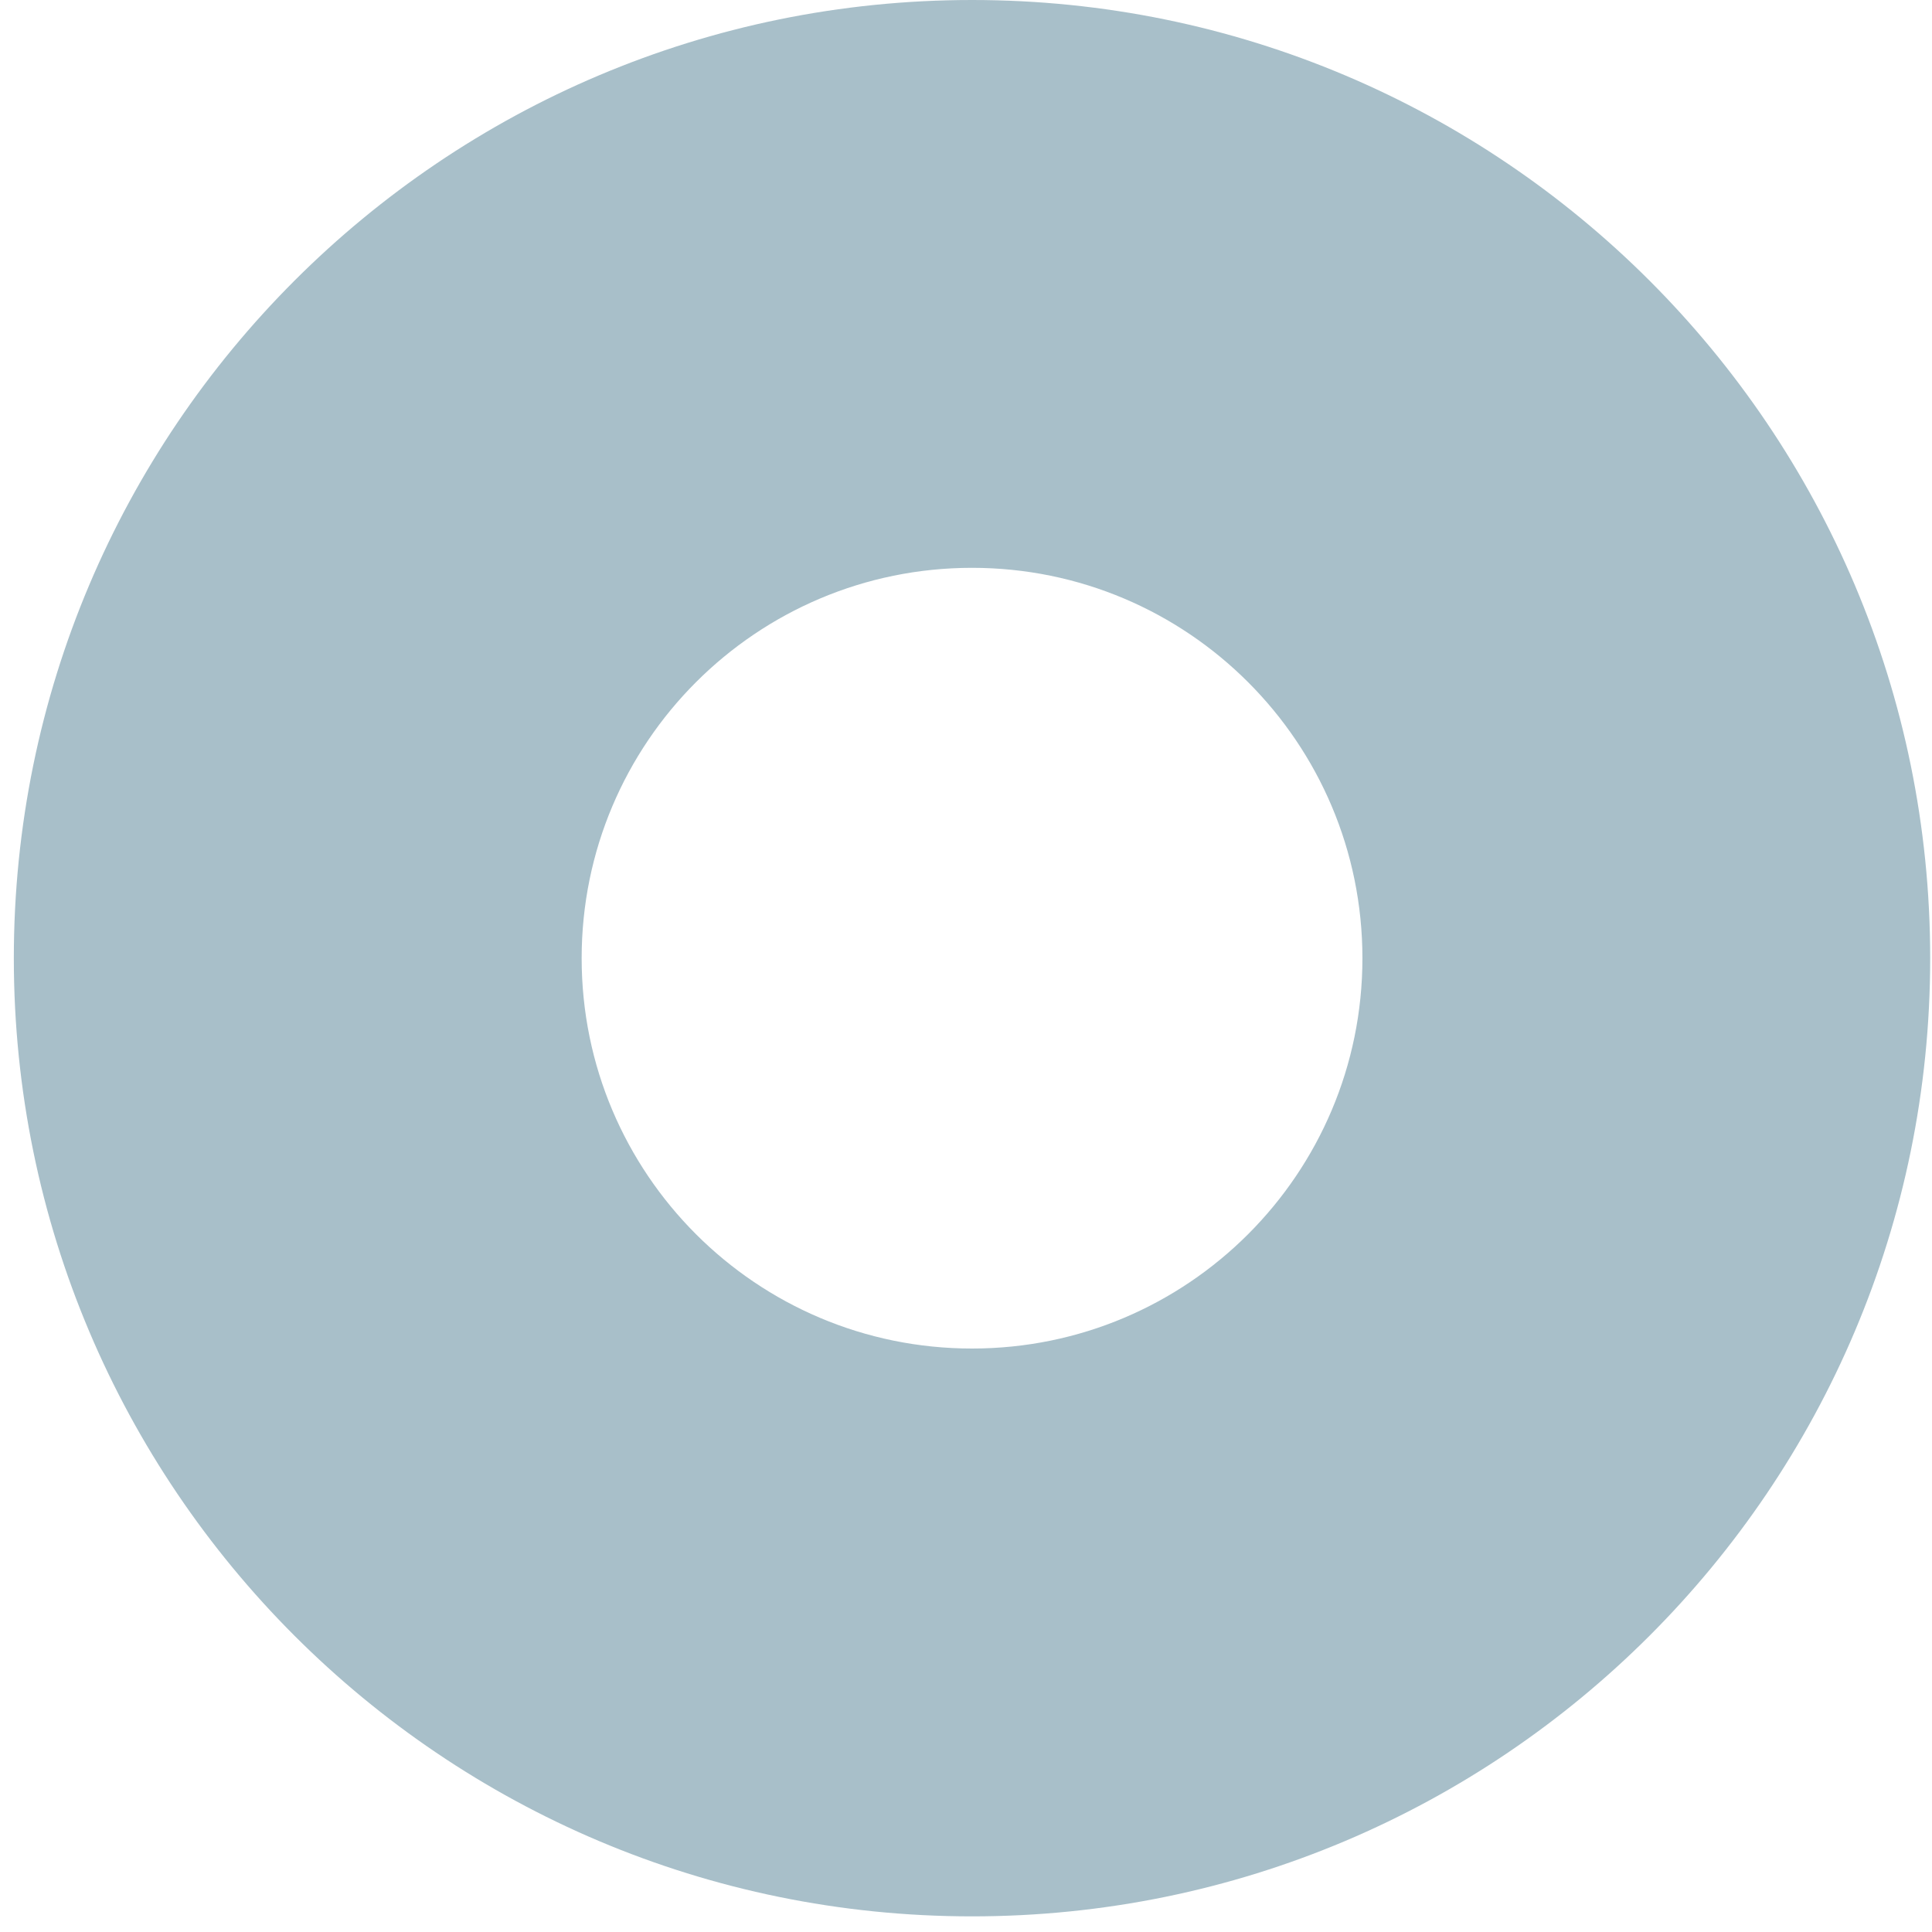
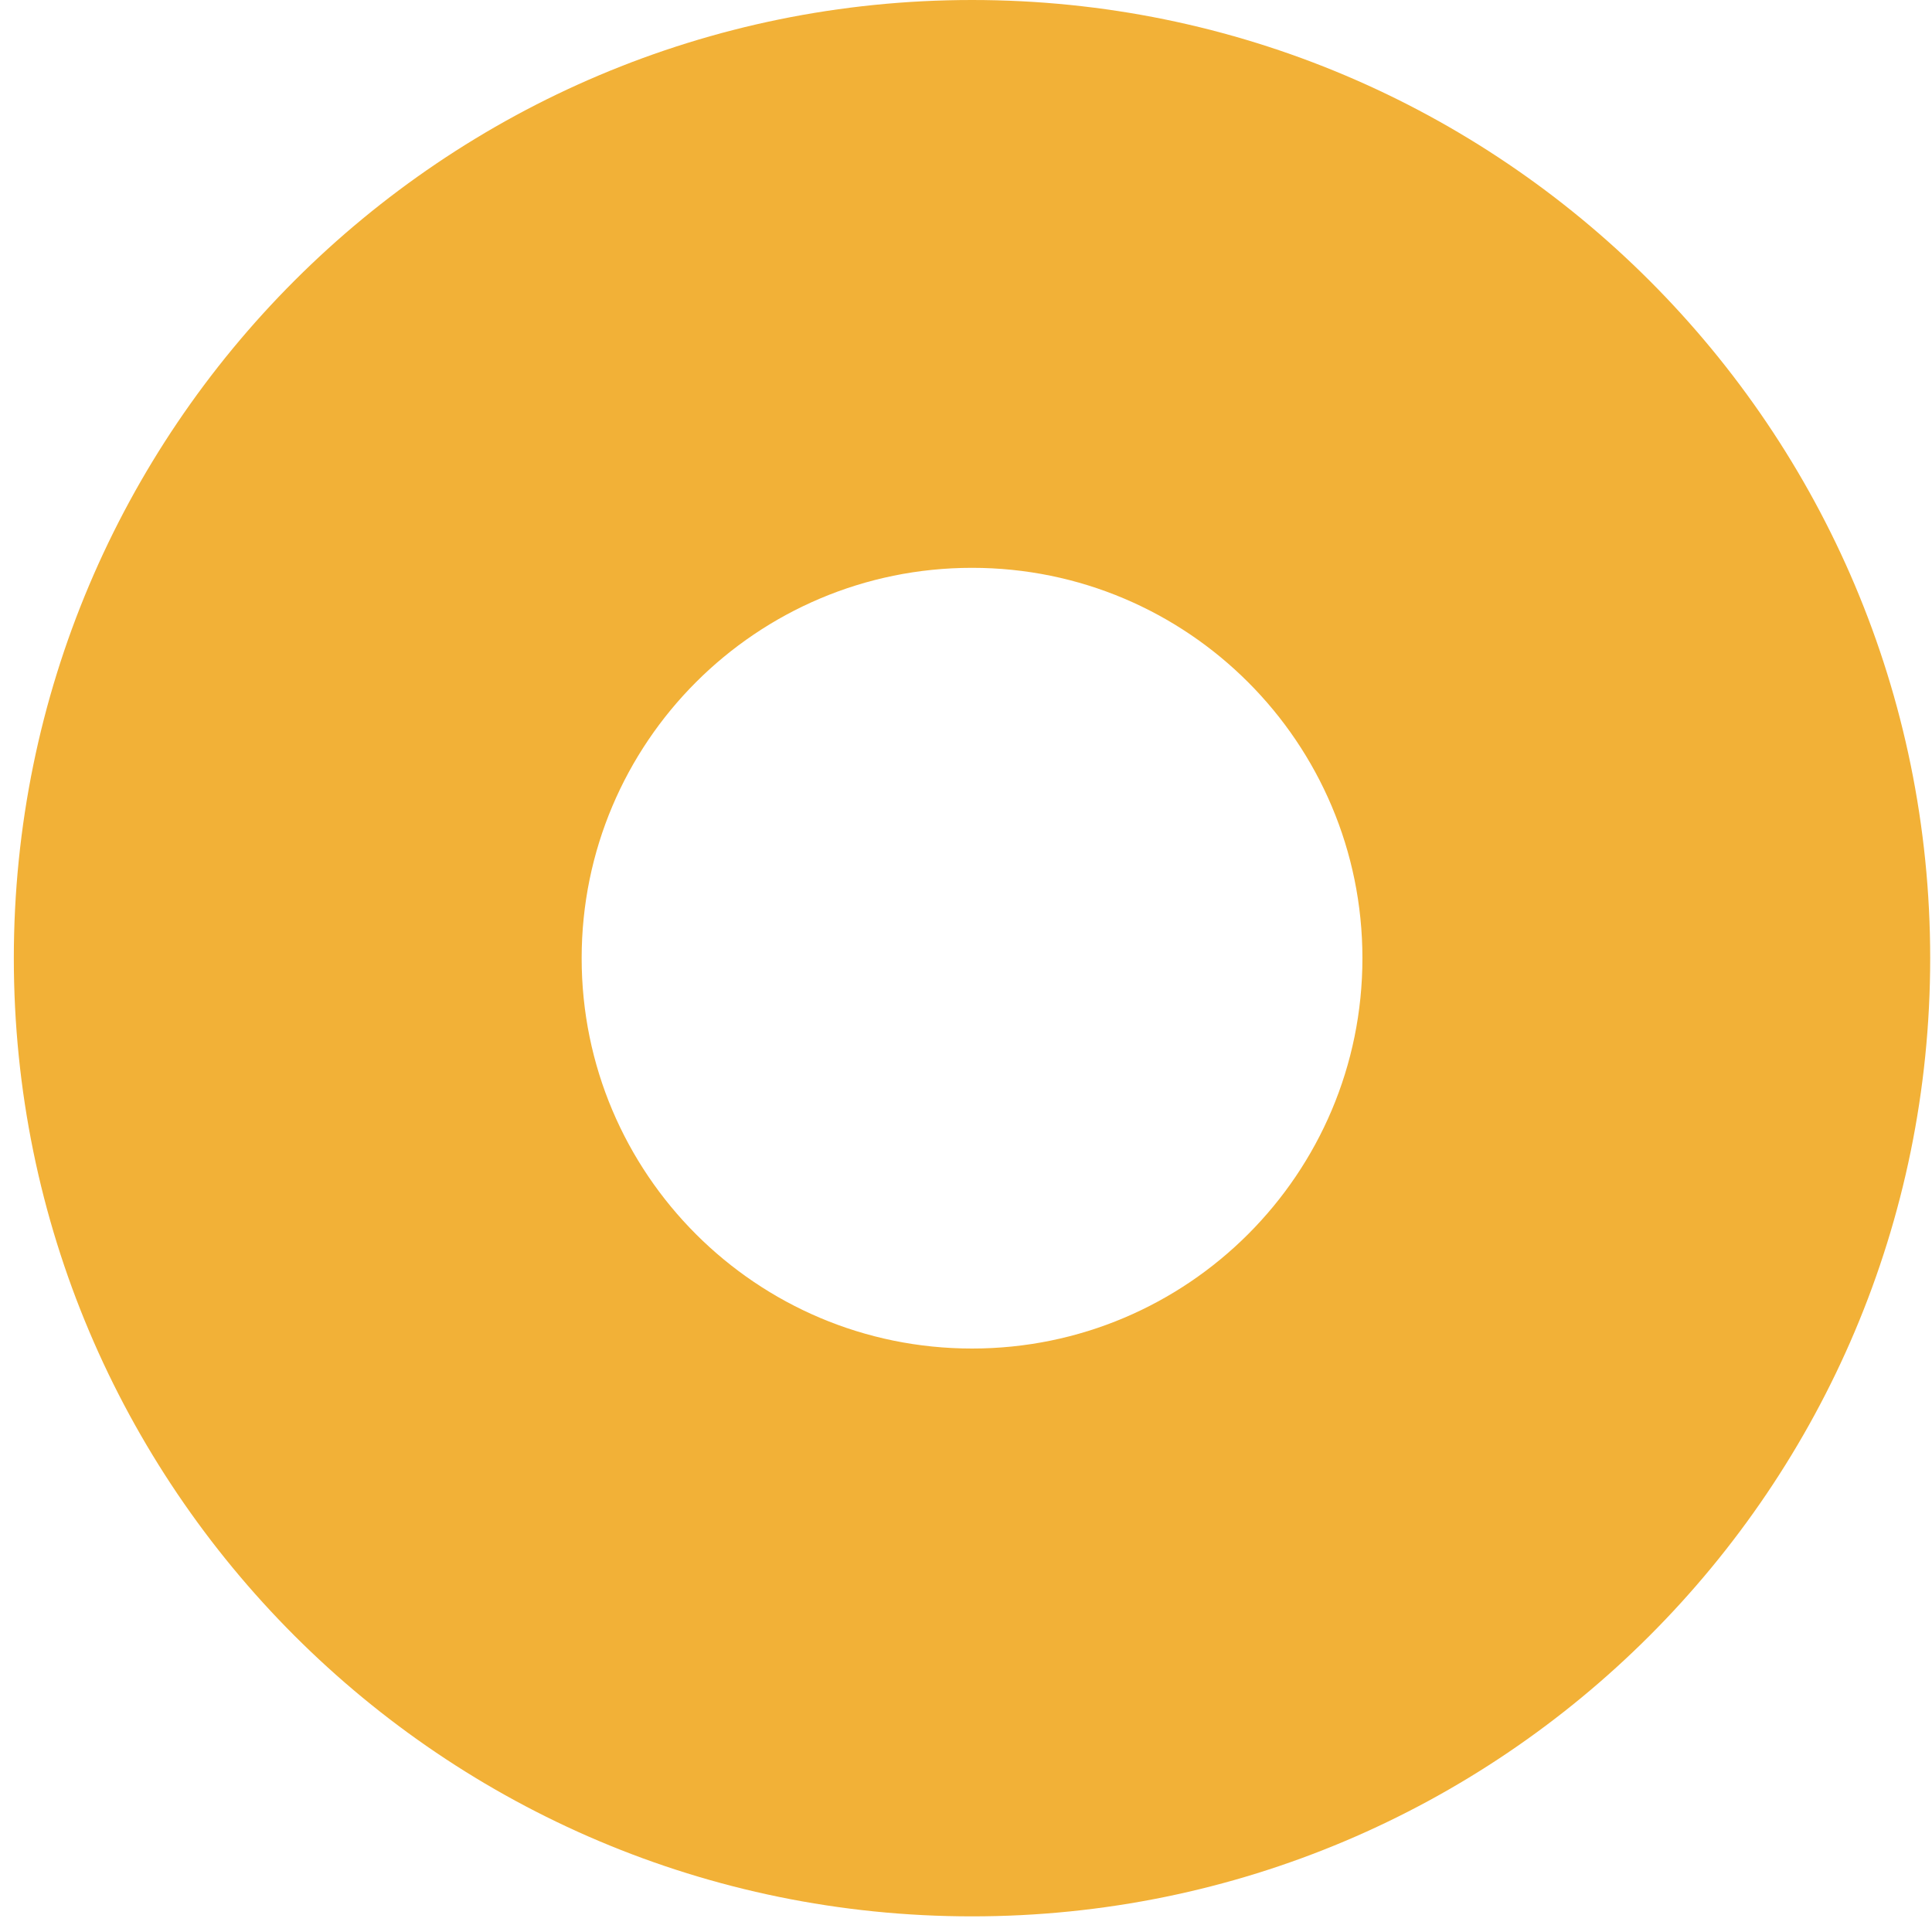
<svg xmlns="http://www.w3.org/2000/svg" width="32" height="32" viewBox="0 0 32 32" fill="none">
-   <path fill-rule="evenodd" clip-rule="evenodd" d="M31.97 15.871C31.97 7.106 24.865 0 16.1 0C7.335 0 0.229 7.106 0.229 15.871C0.229 24.636 7.335 31.741 16.1 31.741C24.865 31.741 31.97 24.636 31.97 15.871ZM9.634 15.871C9.634 12.3 12.529 9.405 16.1 9.405C19.671 9.405 22.566 12.3 22.566 15.871C22.566 19.442 19.671 22.336 16.1 22.336C12.529 22.336 9.634 19.442 9.634 15.871Z" fill="#a8bfc9" />
+   <path fill-rule="evenodd" clip-rule="evenodd" d="M31.97 15.871C31.97 7.106 24.865 0 16.1 0C7.335 0 0.229 7.106 0.229 15.871C0.229 24.636 7.335 31.741 16.1 31.741C24.865 31.741 31.97 24.636 31.97 15.871ZM9.634 15.871C9.634 12.3 12.529 9.405 16.1 9.405C19.671 9.405 22.566 12.3 22.566 15.871C22.566 19.442 19.671 22.336 16.1 22.336C12.529 22.336 9.634 19.442 9.634 15.871Z" fill="#F2B137" />
</svg>
